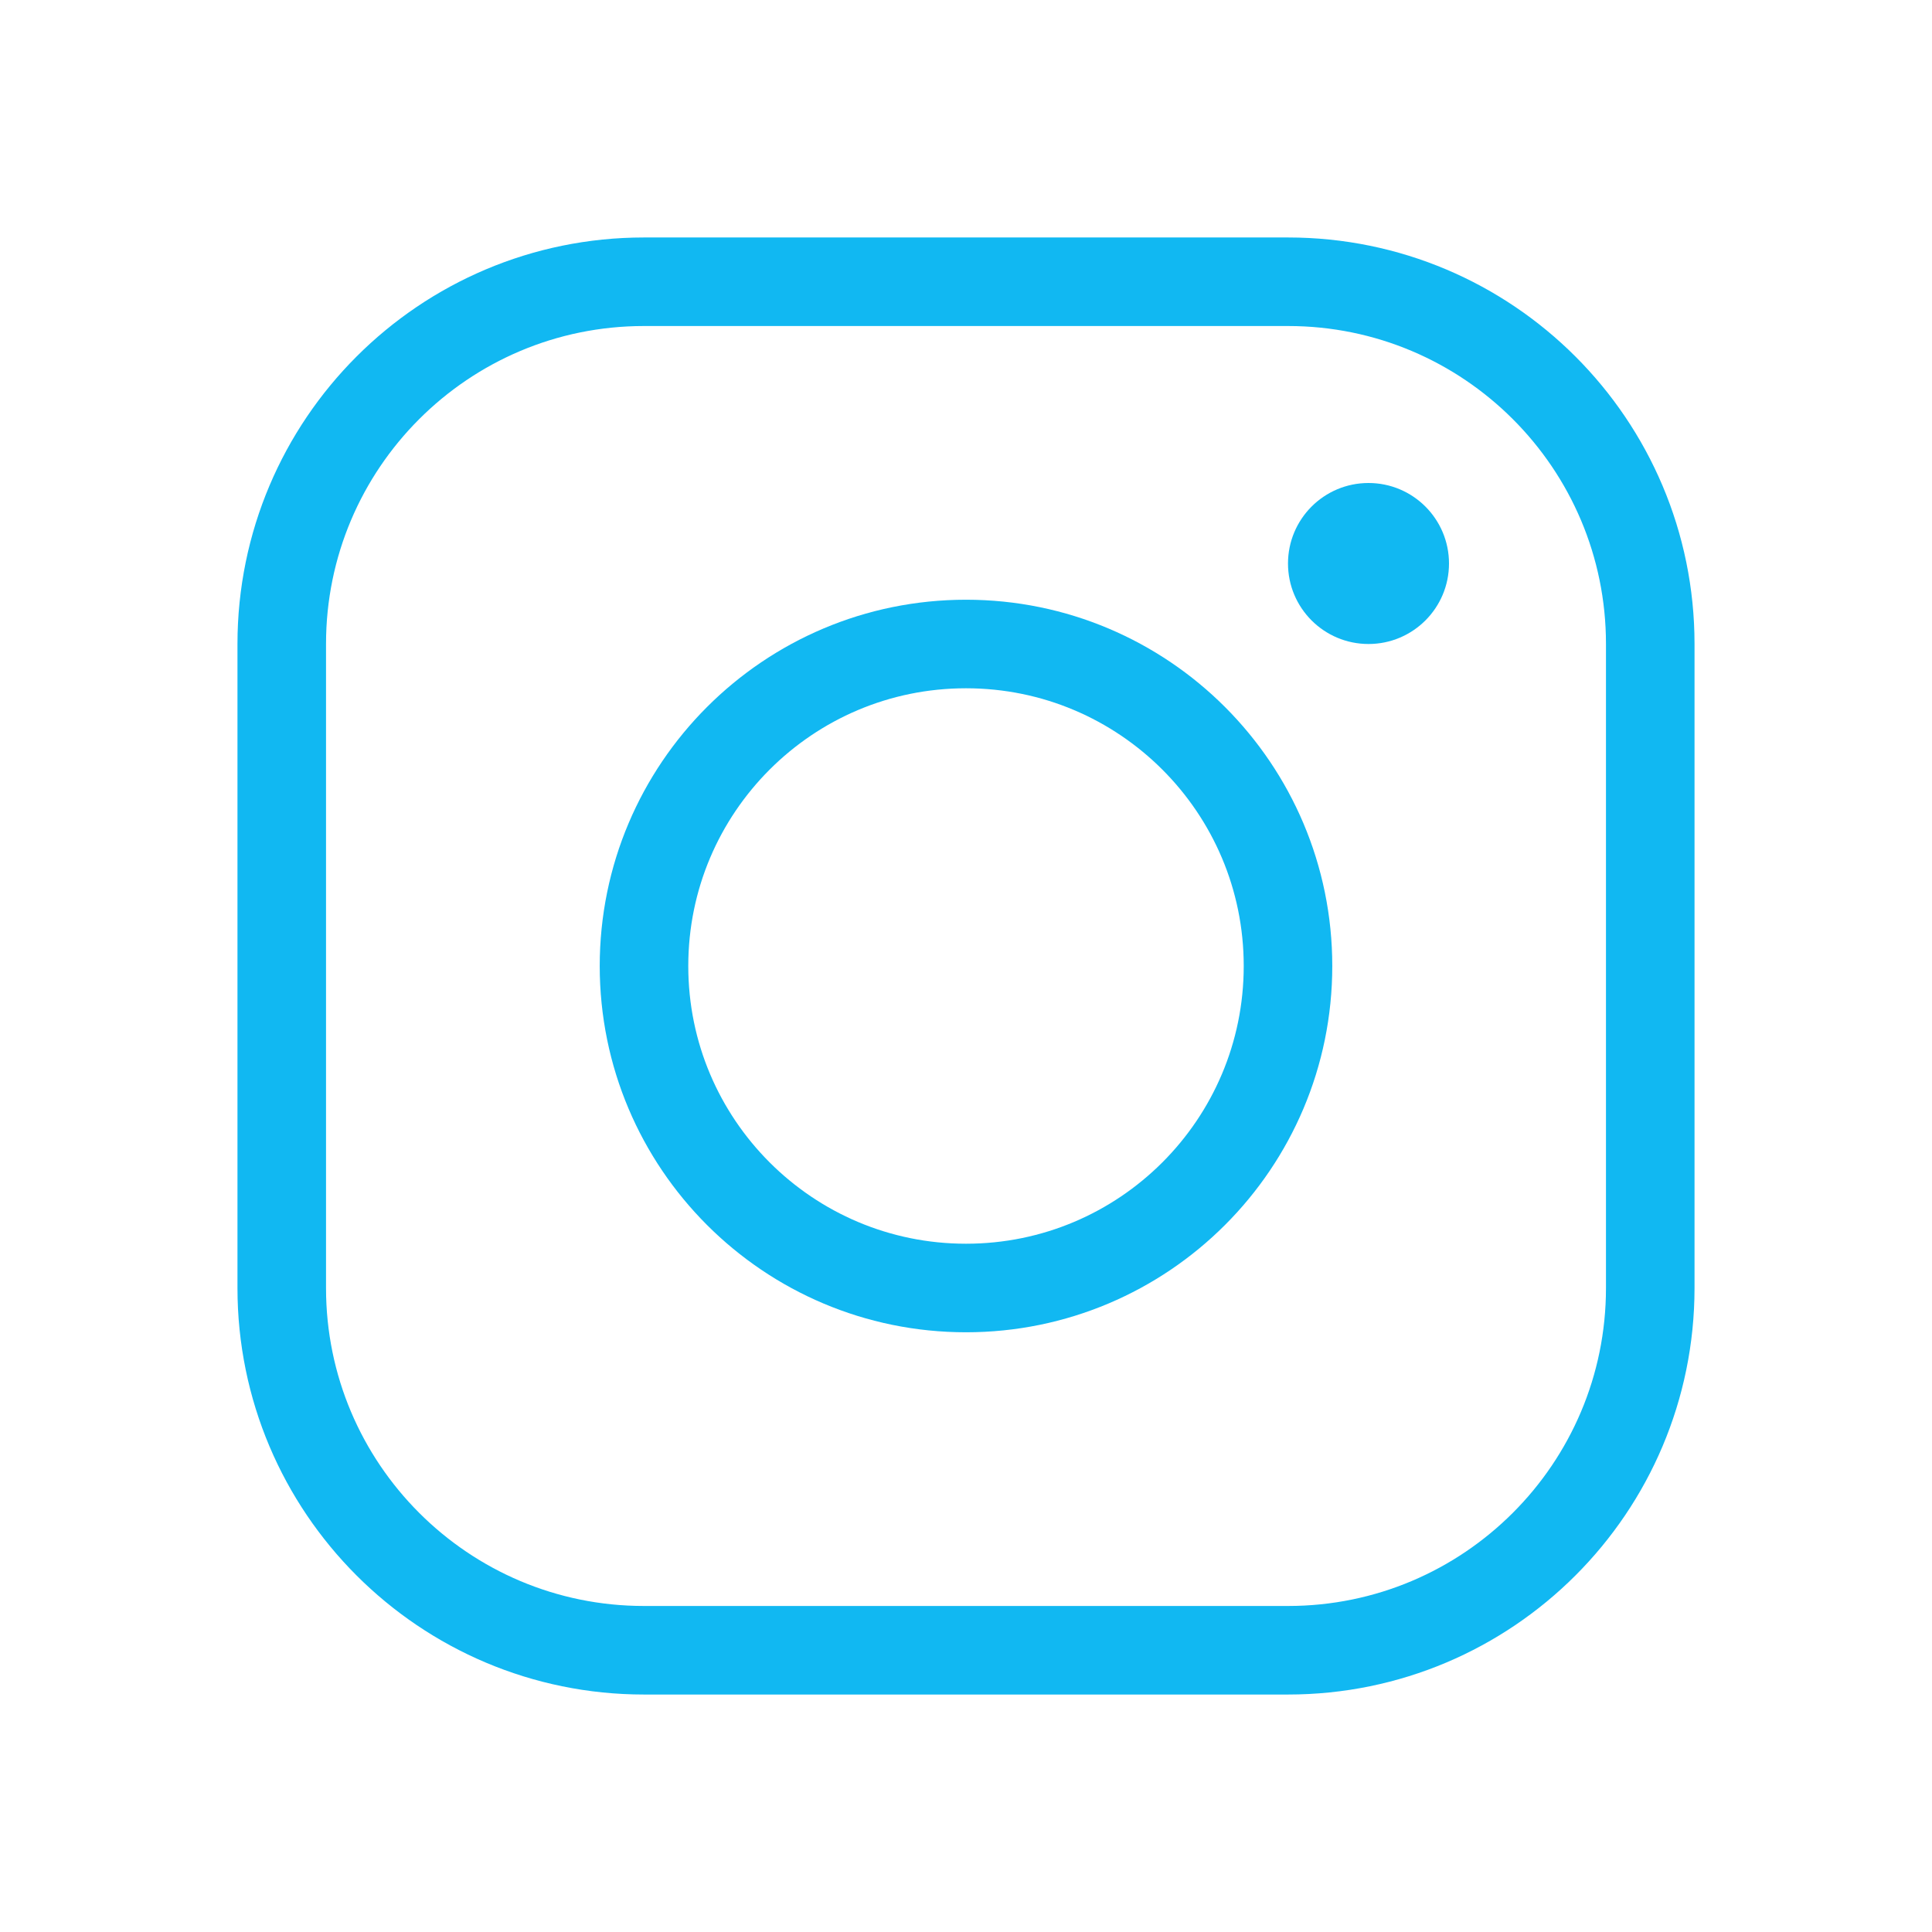
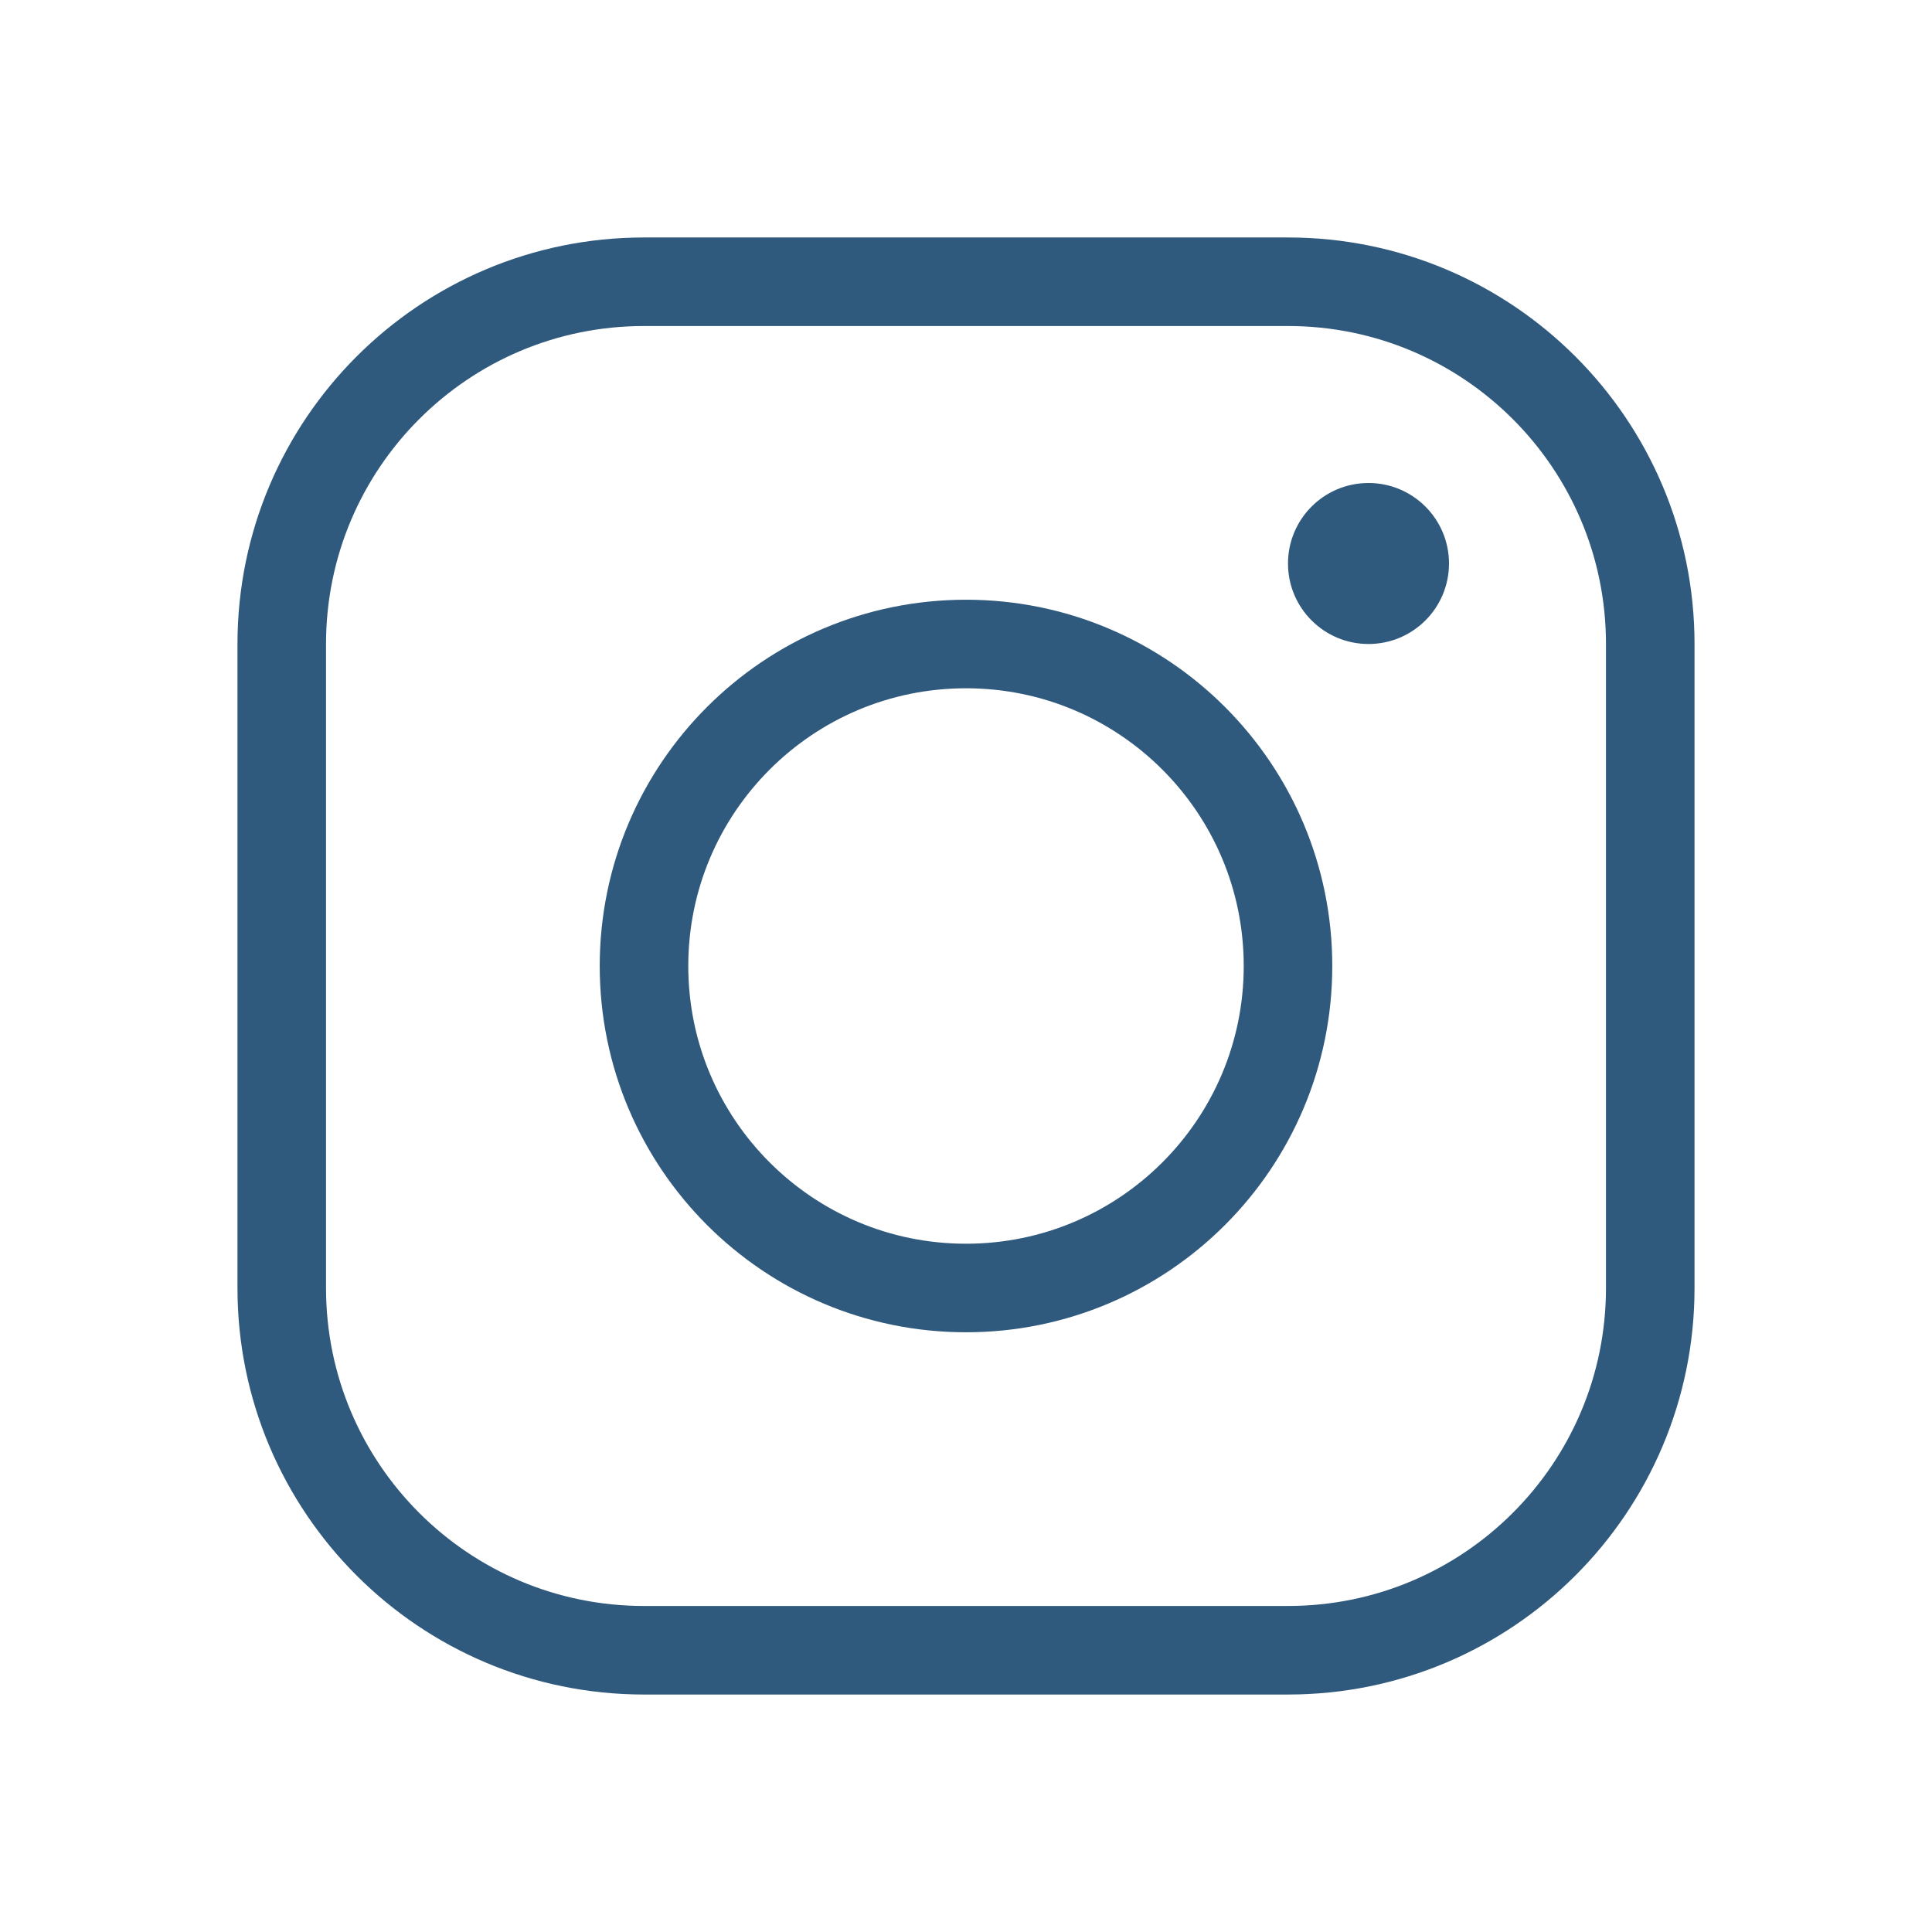
<svg xmlns="http://www.w3.org/2000/svg" viewBox="0 0 48 48" role="img">
-   <g fill="none" stroke="#11B8F2" stroke-width="2.2" stroke-linecap="round" stroke-linejoin="round">
+   <g fill="none" stroke="#2F5A7D" stroke-width="2.2" stroke-linecap="round" stroke-linejoin="round">
    <rect x="7" y="7" width="34" height="34" rx="9" />
    <circle cx="24" cy="24" r="8" />
-     <circle cx="34" cy="14" r="2" fill="#11B8F2" stroke="none" />
+     <circle cx="34" cy="14" r="2" fill="#2F5A7D" stroke="none" />
  </g>
</svg>
